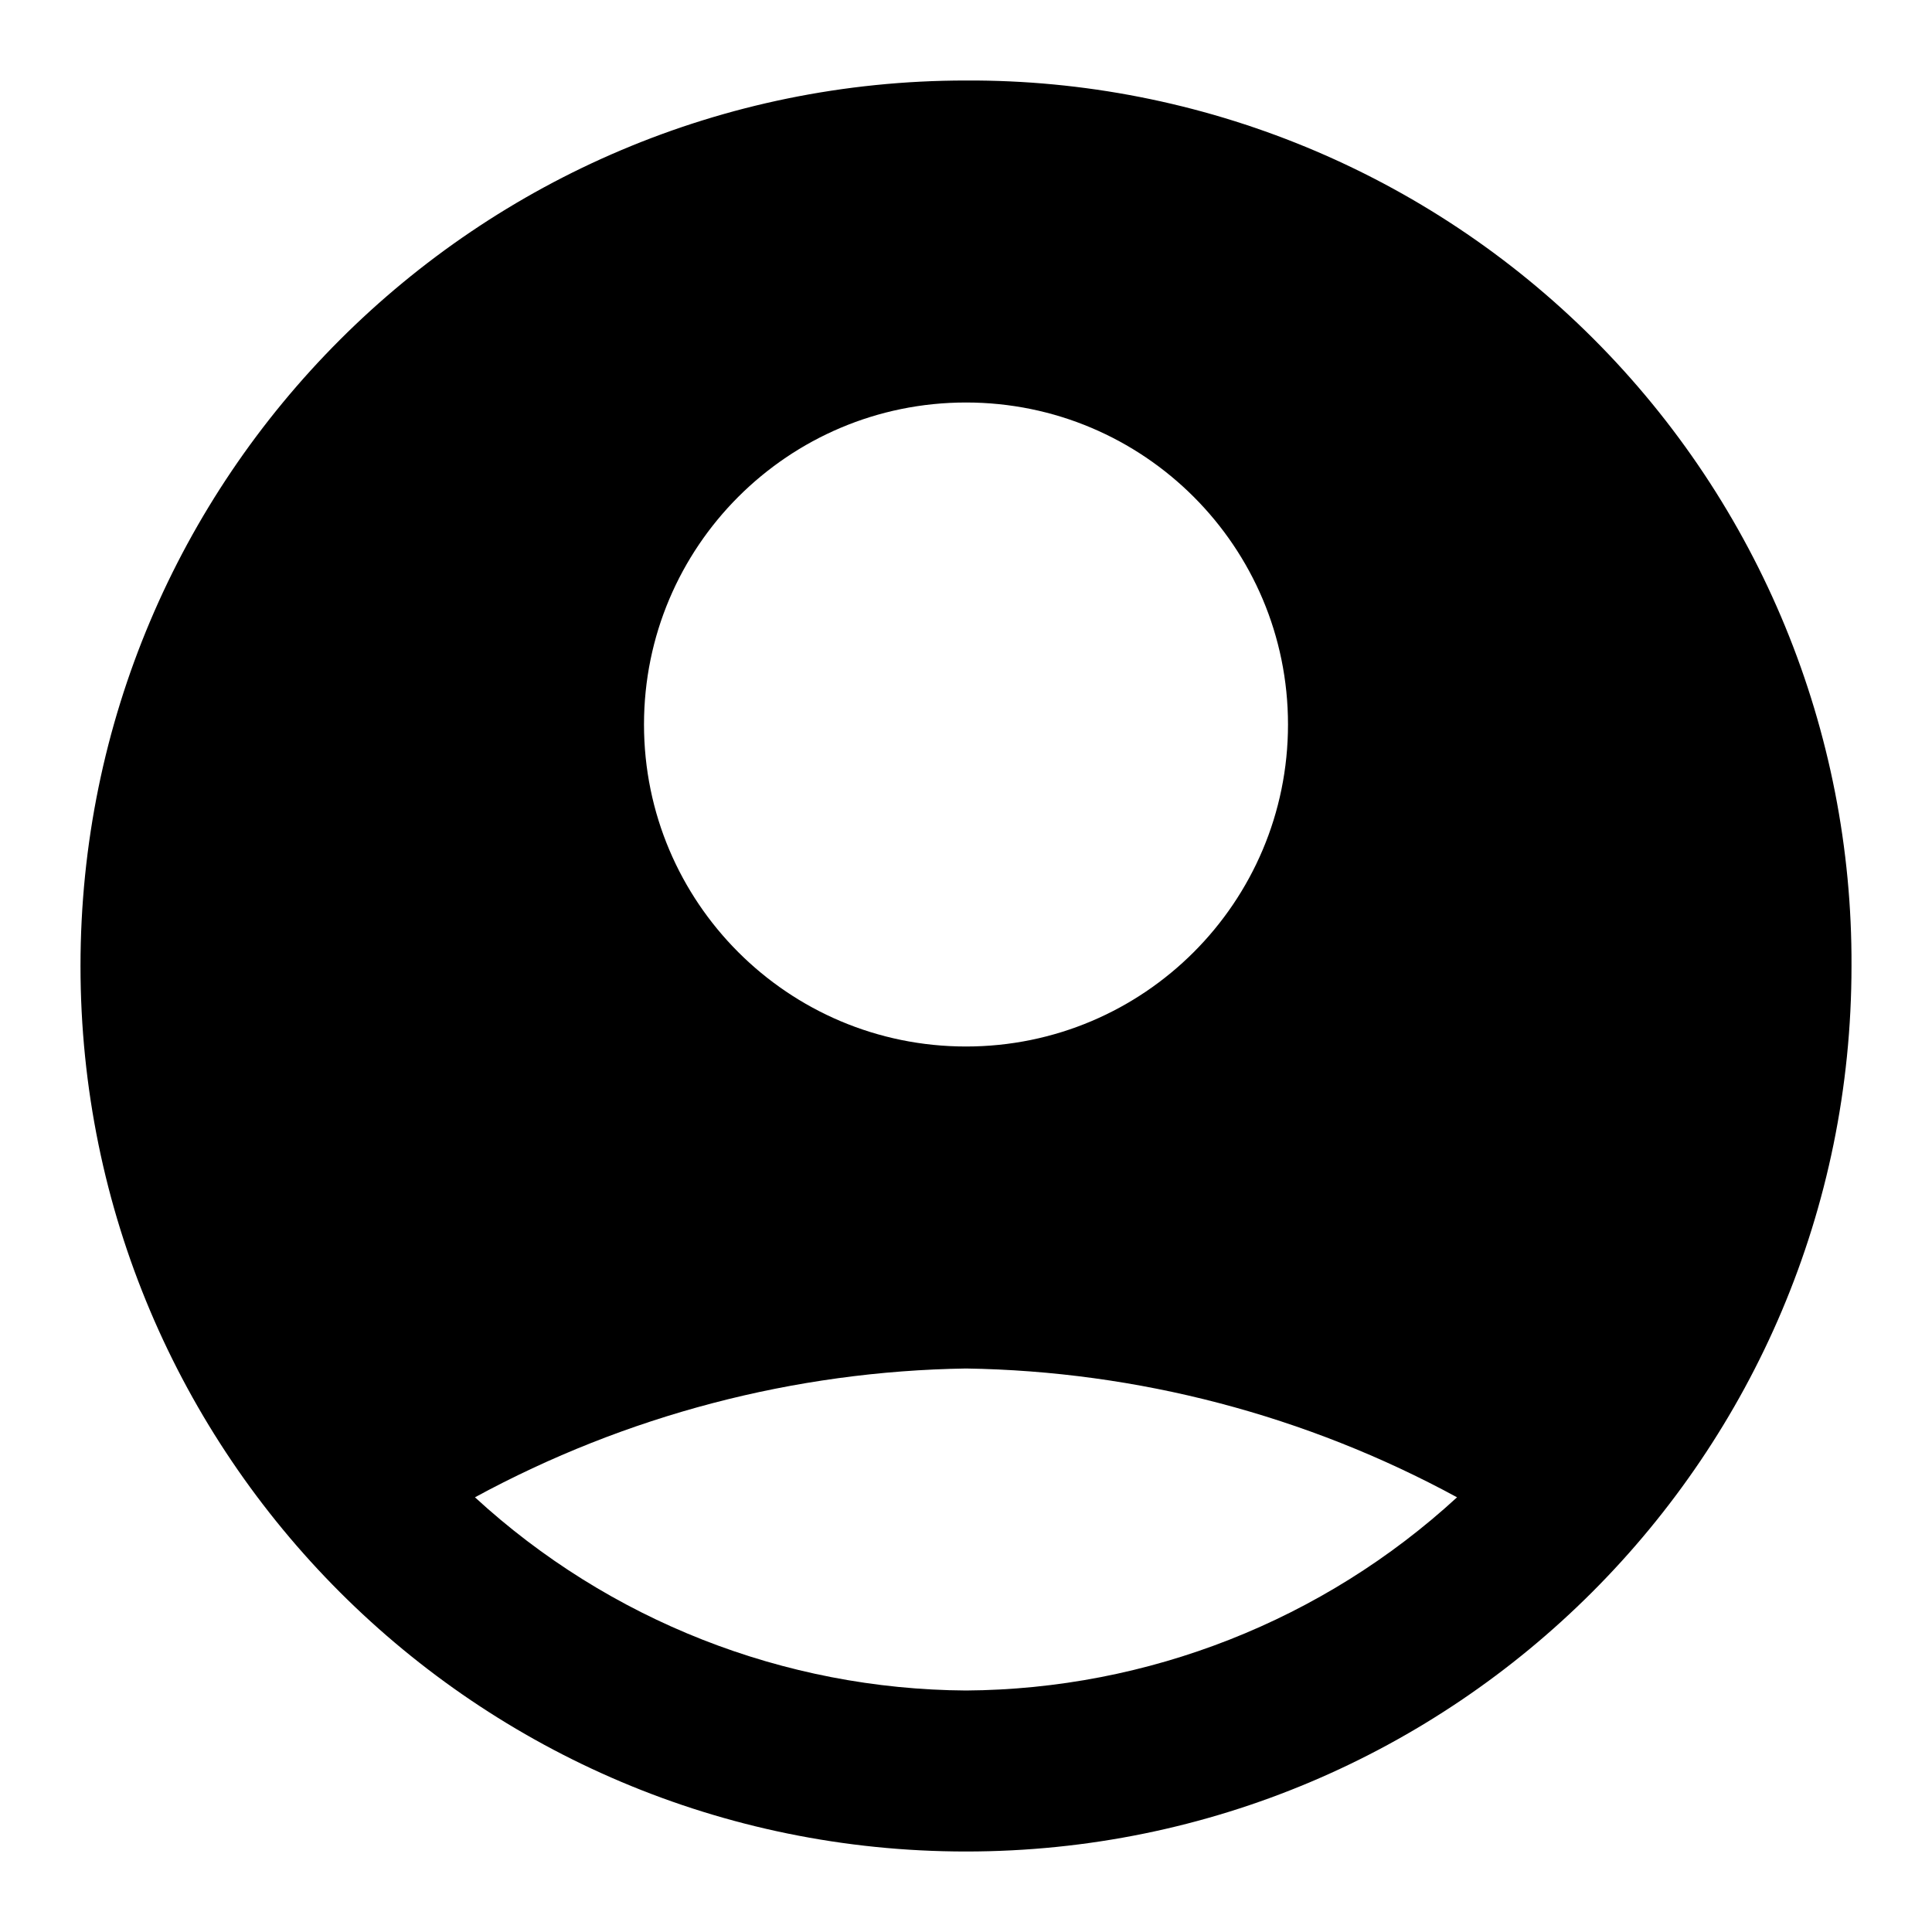
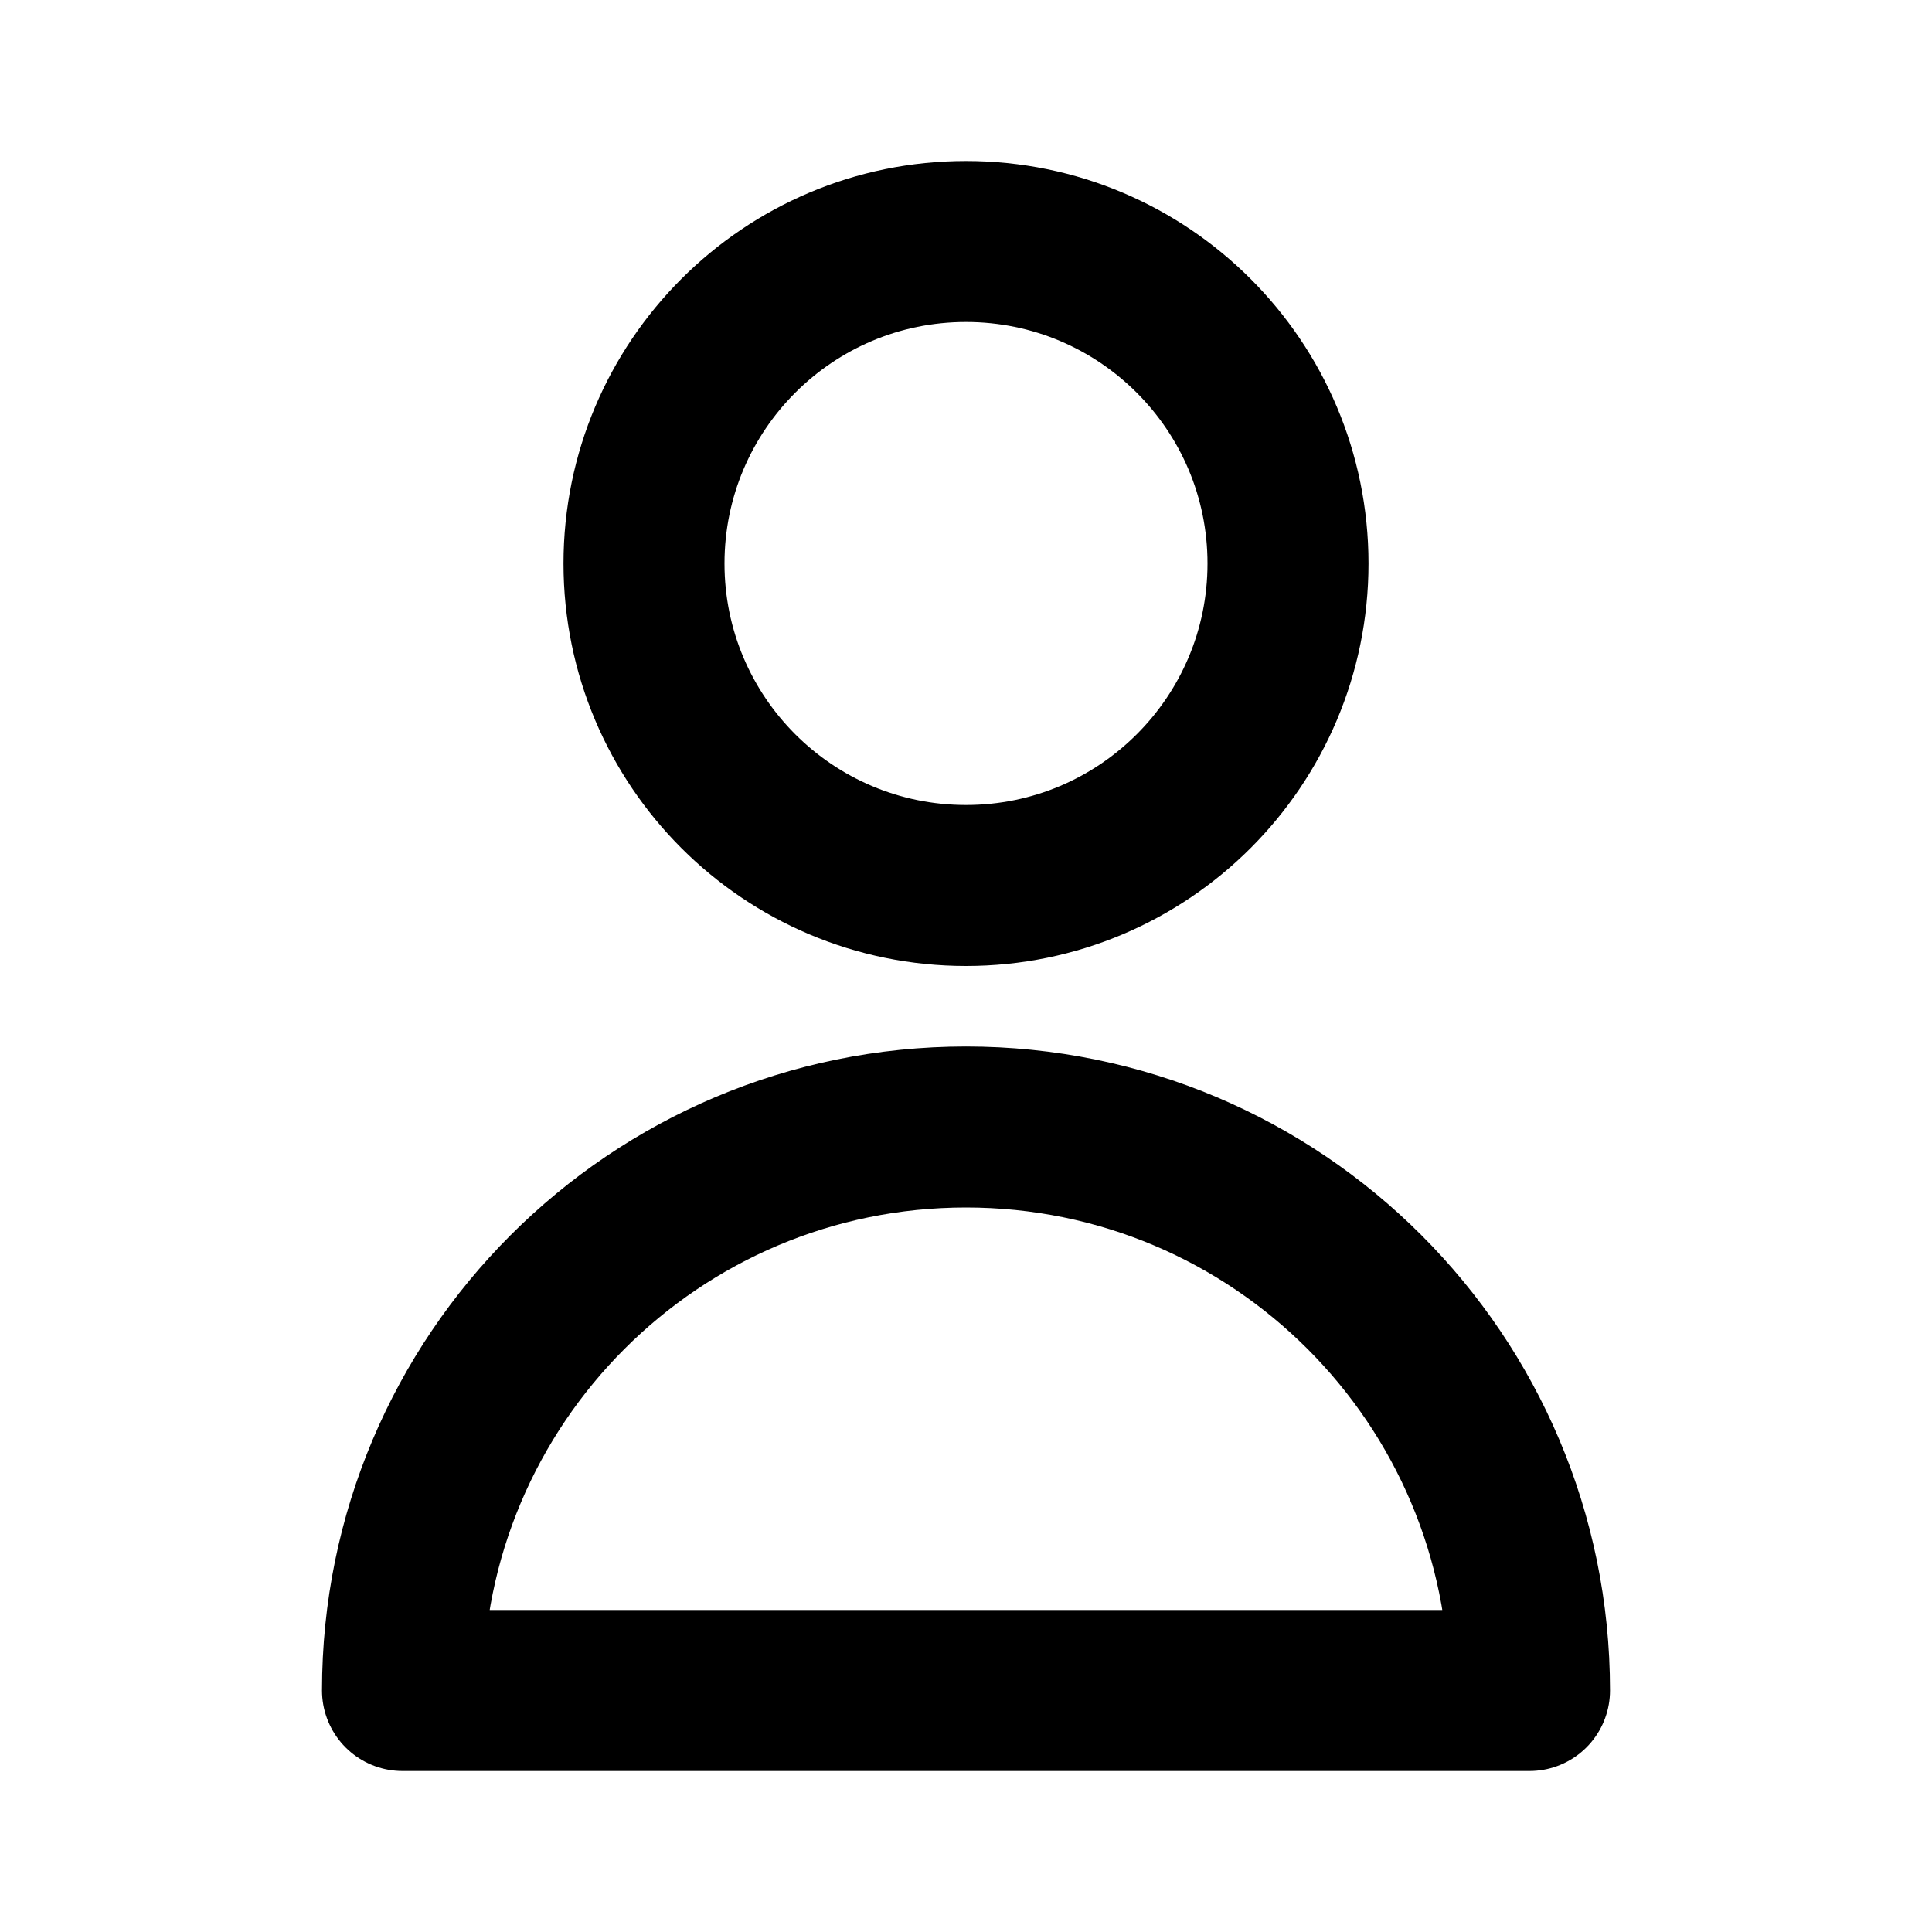
- <svg xmlns="http://www.w3.org/2000/svg" width="800px" height="800px" viewBox="0 0 48 48">
-   <g id="Layer_2" data-name="Layer 2">
-     <g id="invisible_box" data-name="invisible box">
-       <rect width="48" height="48" fill="none" />
-     </g>
-     <g id="icons_Q2" data-name="icons Q2">
-       <path d="M24,2A22,22,0,1,0,46,24,21.9,21.9,0,0,0,24,2Zm0,8a8,8,0,1,1-8,8A8,8,0,0,1,24,10Zm0,32a18.2,18.2,0,0,1-12.2-4.8A26.4,26.4,0,0,1,24,34a26.4,26.4,0,0,1,12.2,3.2A18.2,18.2,0,0,1,24,42Z" />
-     </g>
-   </g>
+ <svg xmlns="http://www.w3.org/2000/svg" width="800px" height="800px" viewBox="0 0 24 24" fill="none">
+   <path d="M16 7C16 9.209 14.209 11 12 11C9.791 11 8 9.209 8 7C8 4.791 9.791 3 12 3C14.209 3 16 4.791 16 7Z" stroke="#000000" stroke-width="2" stroke-linecap="round" stroke-linejoin="round" />
+   <path d="M12 14C8.134 14 5 17.134 5 21H19C19 17.134 15.866 14 12 14Z" stroke="#000000" stroke-width="2" stroke-linecap="round" stroke-linejoin="round" />
</svg>
